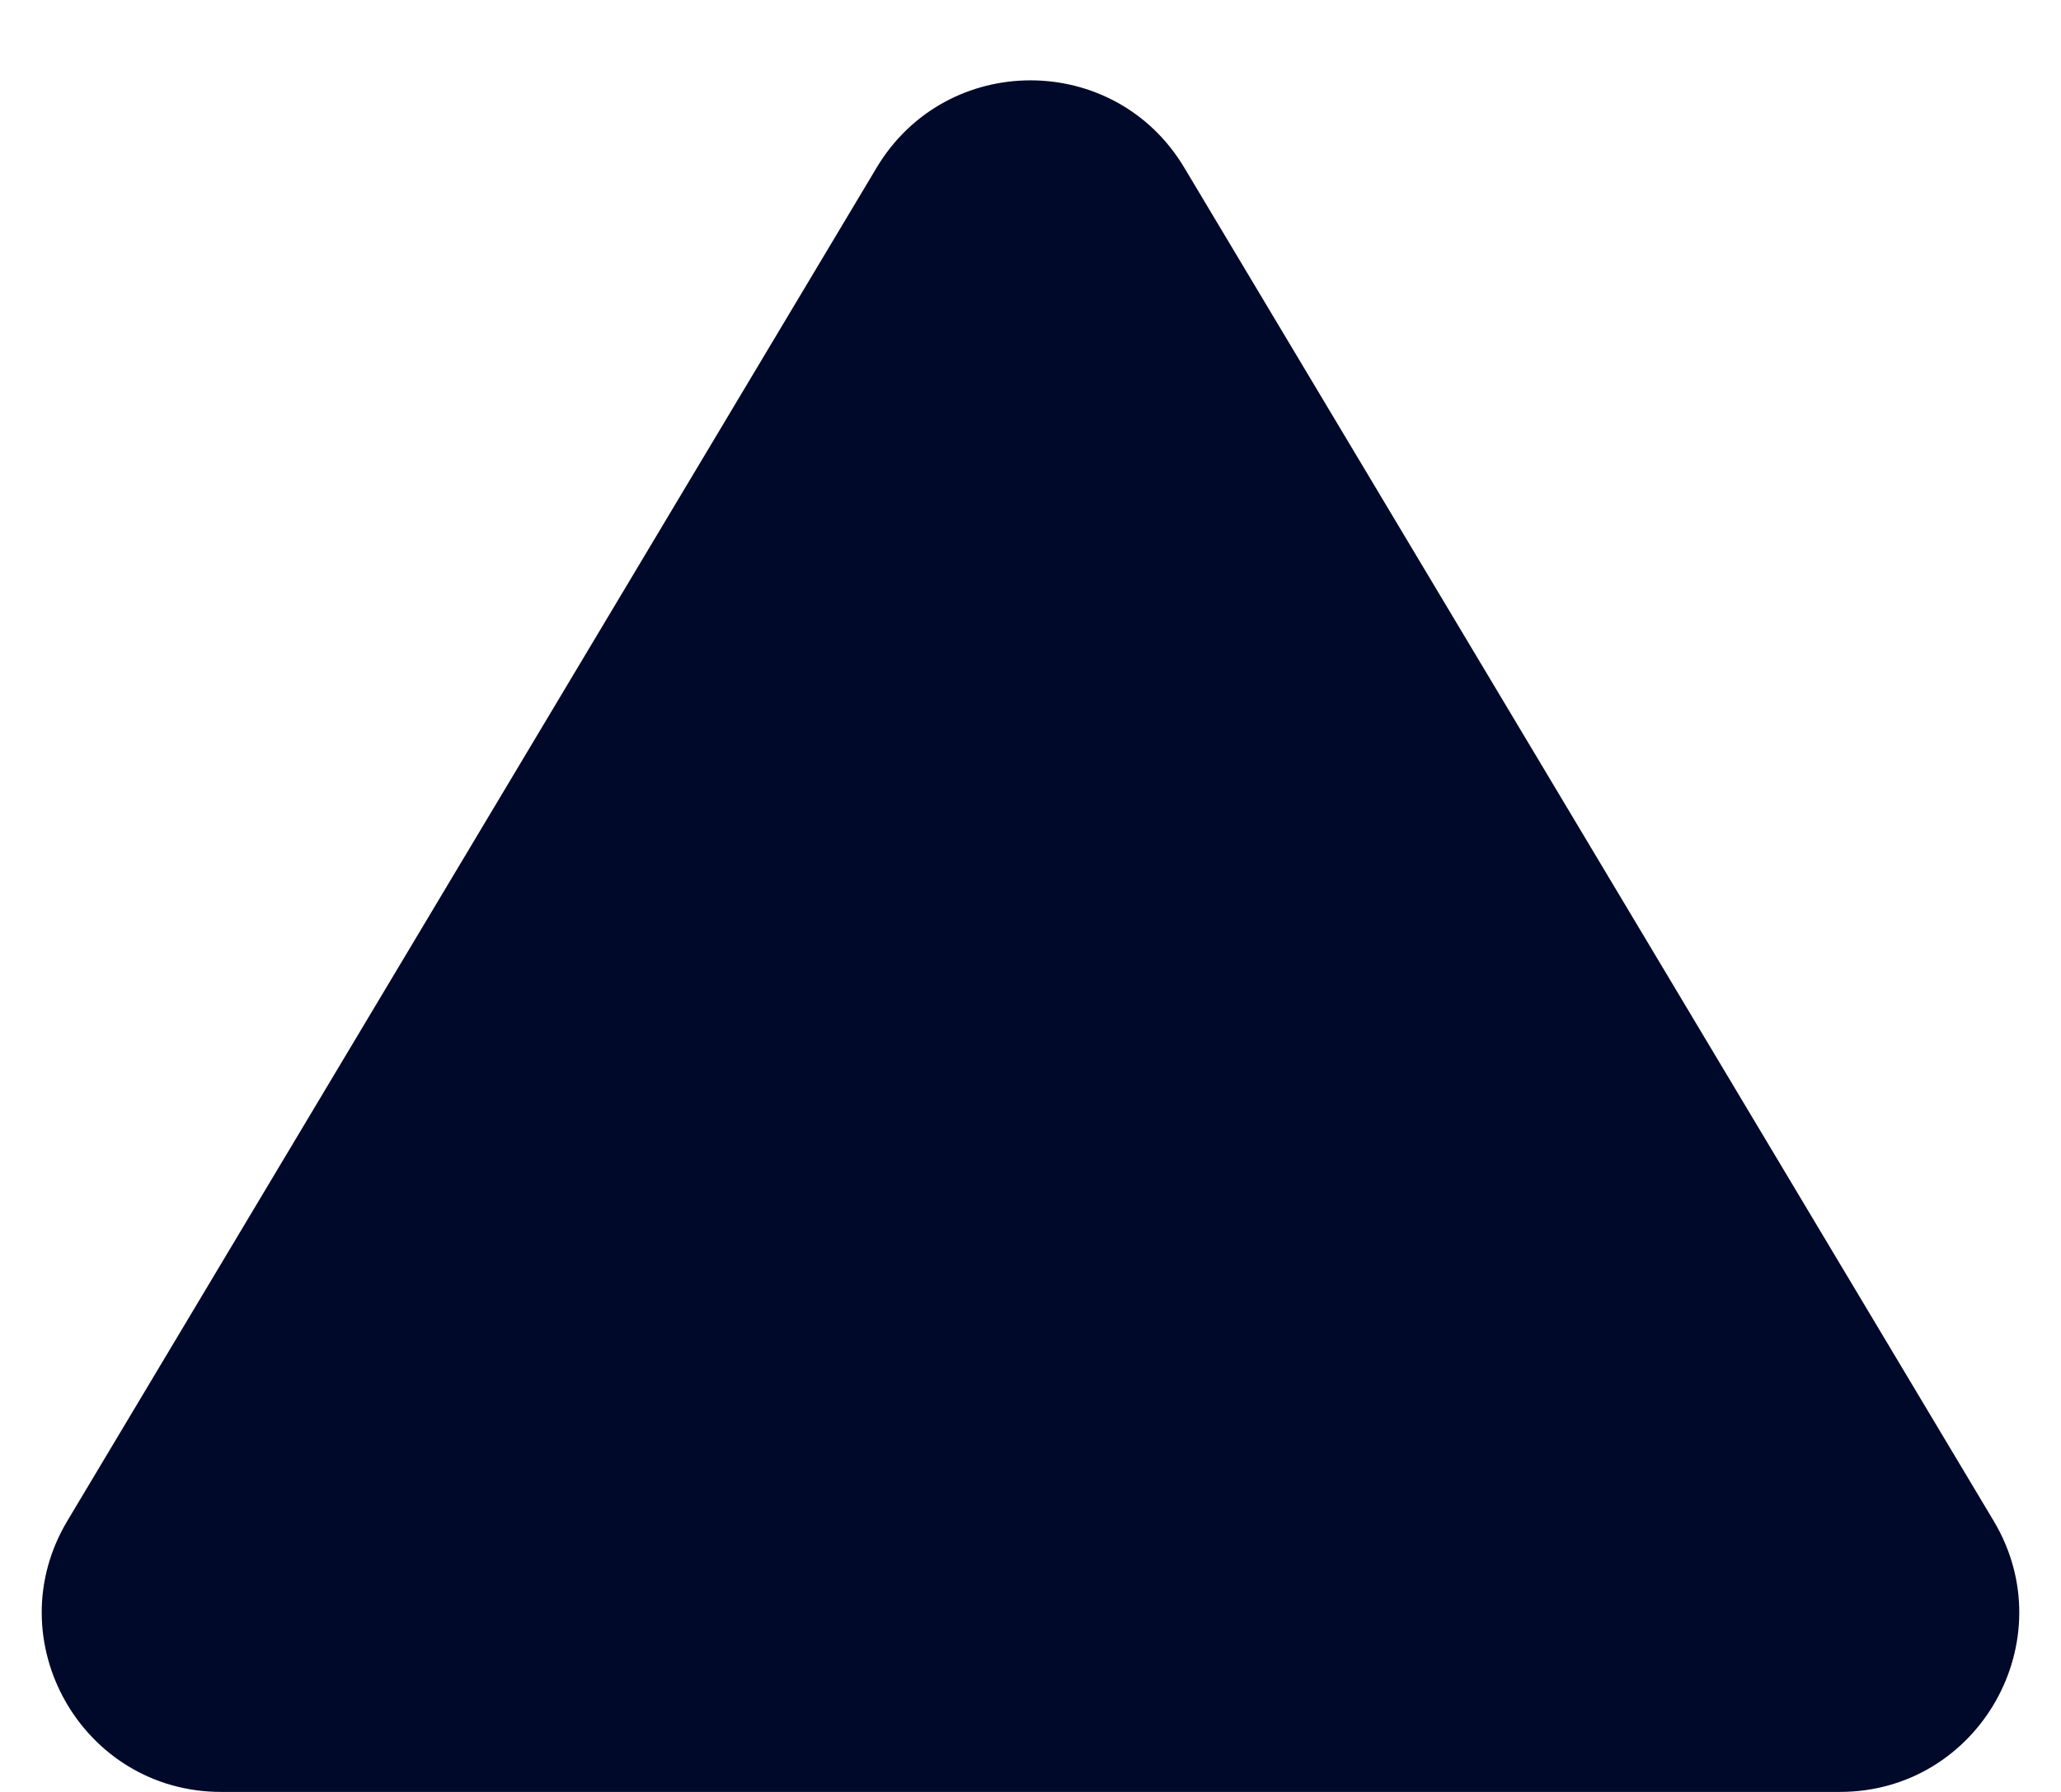
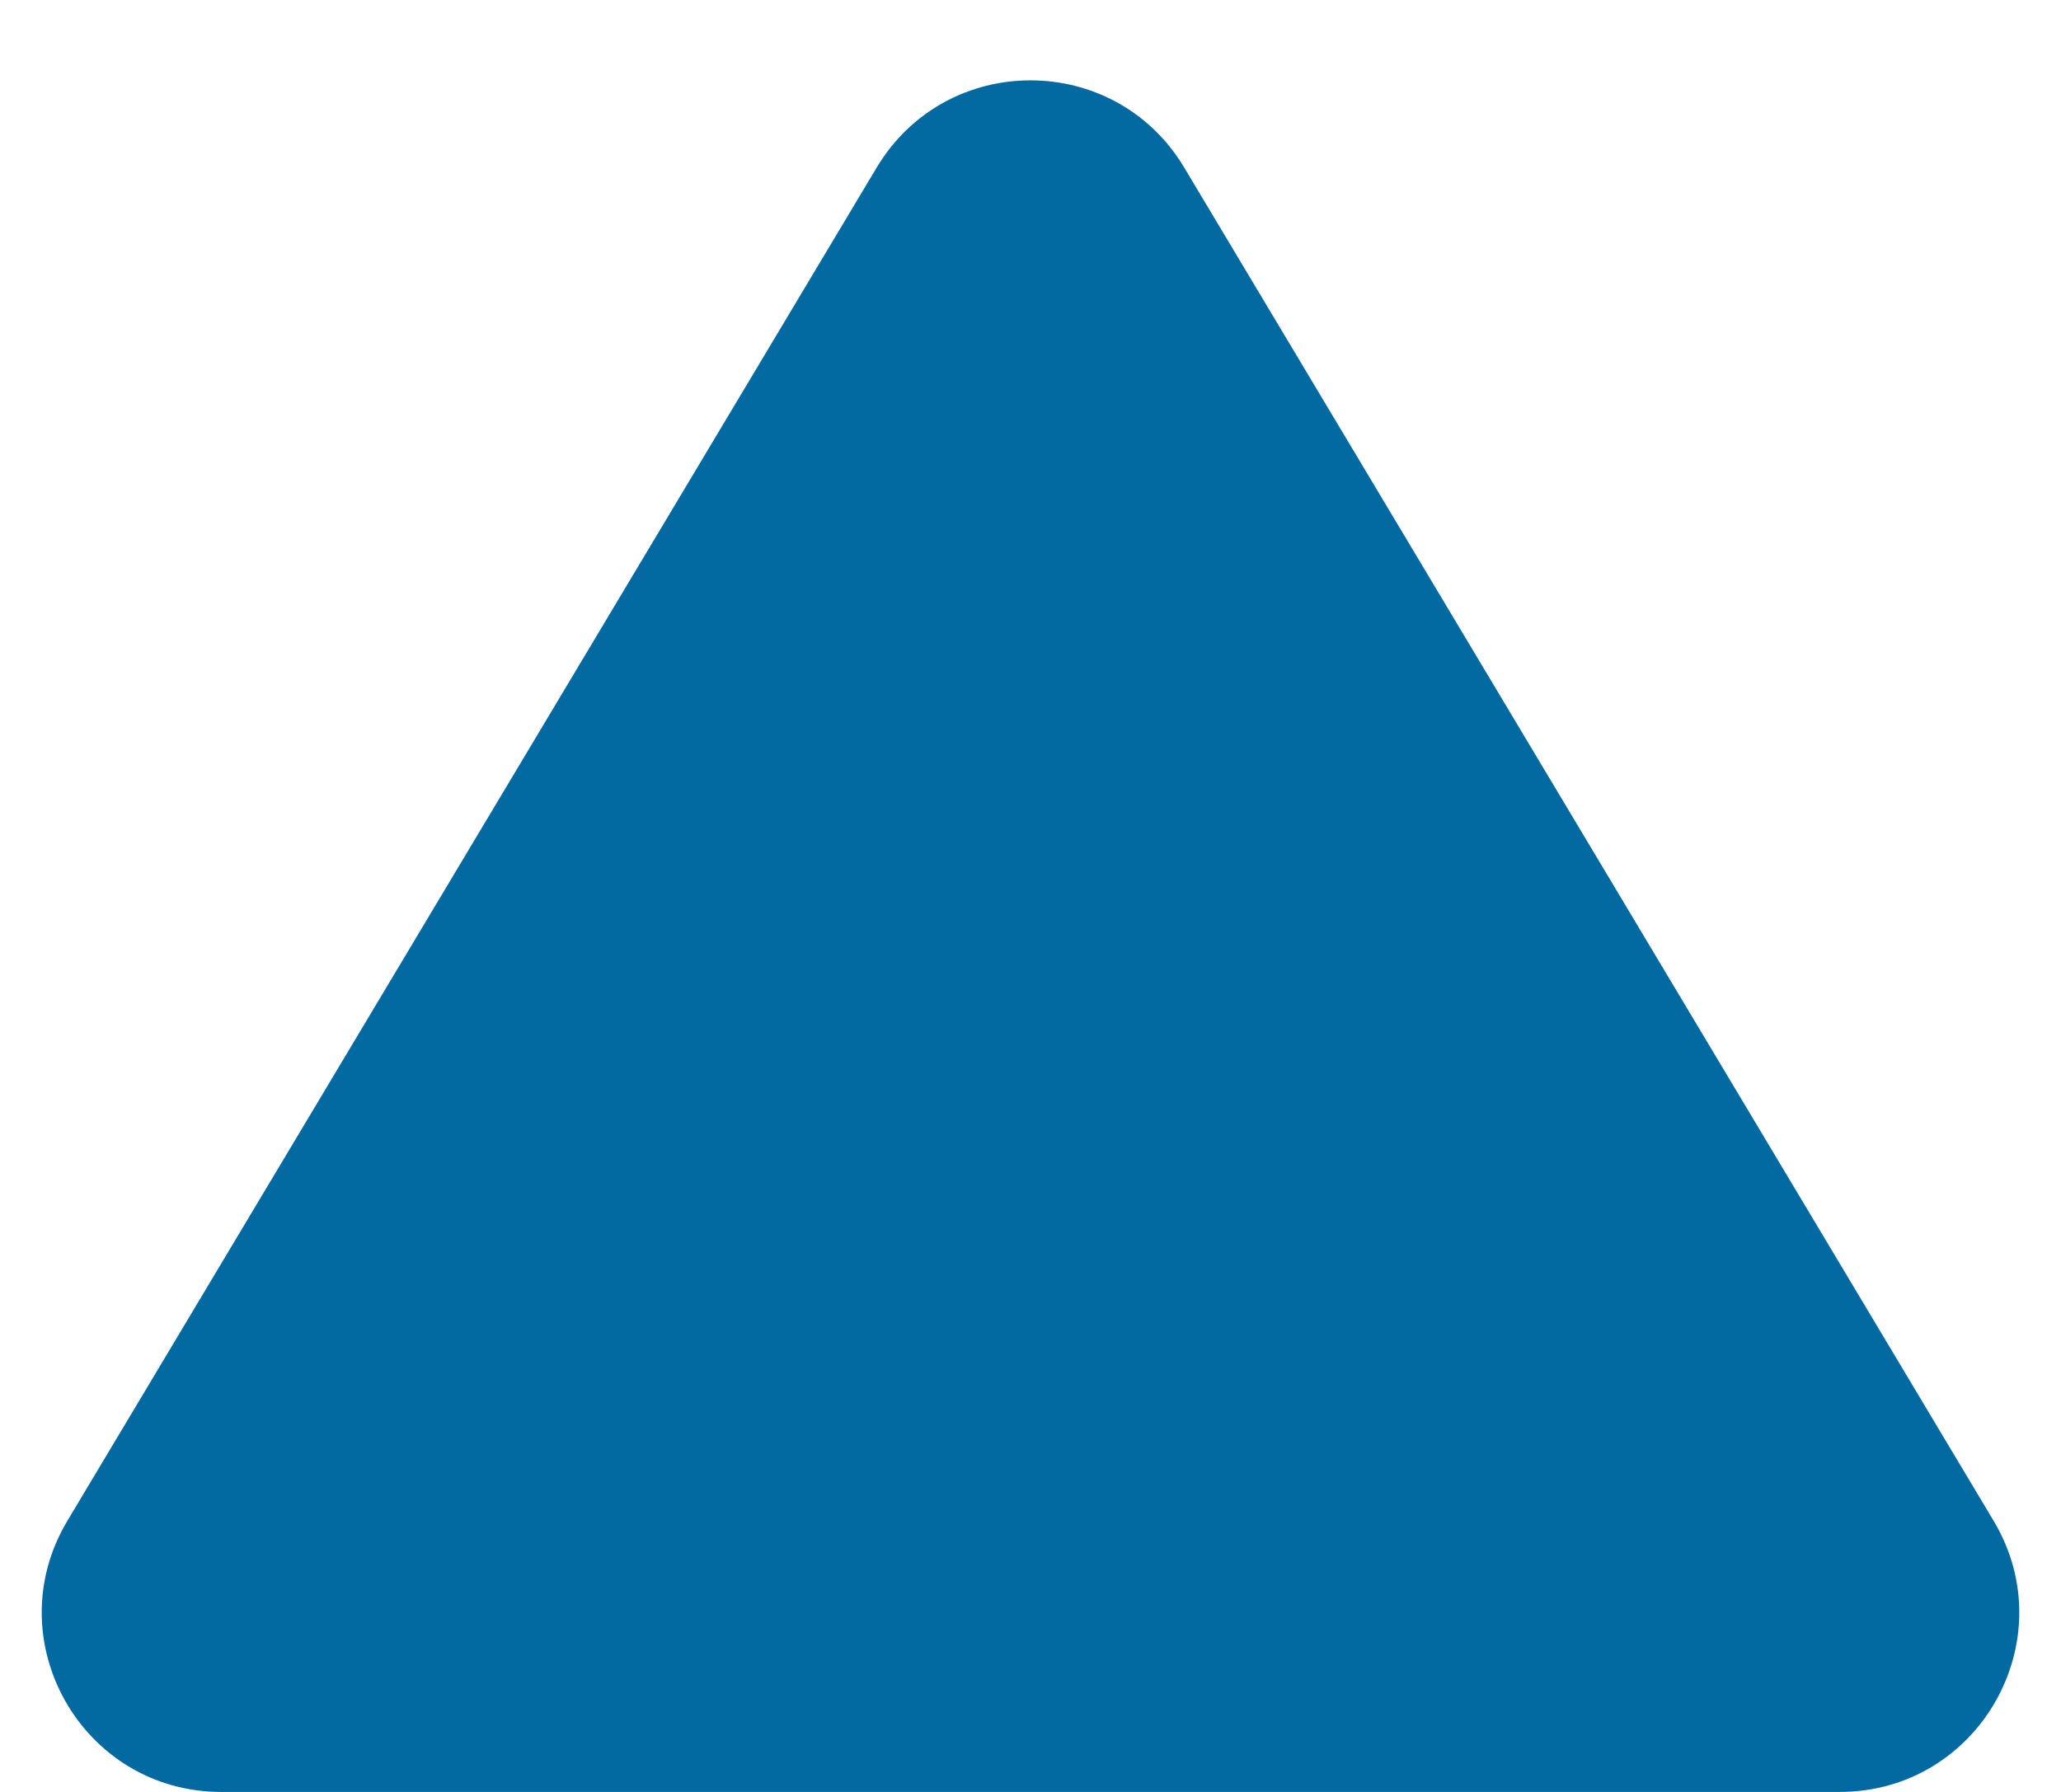
<svg xmlns="http://www.w3.org/2000/svg" width="23" height="20" viewBox="0 0 23 20" fill="none">
-   <path d="M9.783 1.871C10.56 0.572 12.44 0.572 13.216 1.871L22.248 16.974C23.045 18.307 22.084 20 20.531 20H2.469C0.916 20 -0.045 18.307 0.752 16.974L9.783 1.871Z" fill="#000929" />
+   <path d="M9.783 1.871C10.56 0.572 12.44 0.572 13.216 1.871L22.248 16.974C23.045 18.307 22.084 20 20.531 20H2.469C0.916 20 -0.045 18.307 0.752 16.974L9.783 1.871Z" fill="#0369a1" />
</svg>
